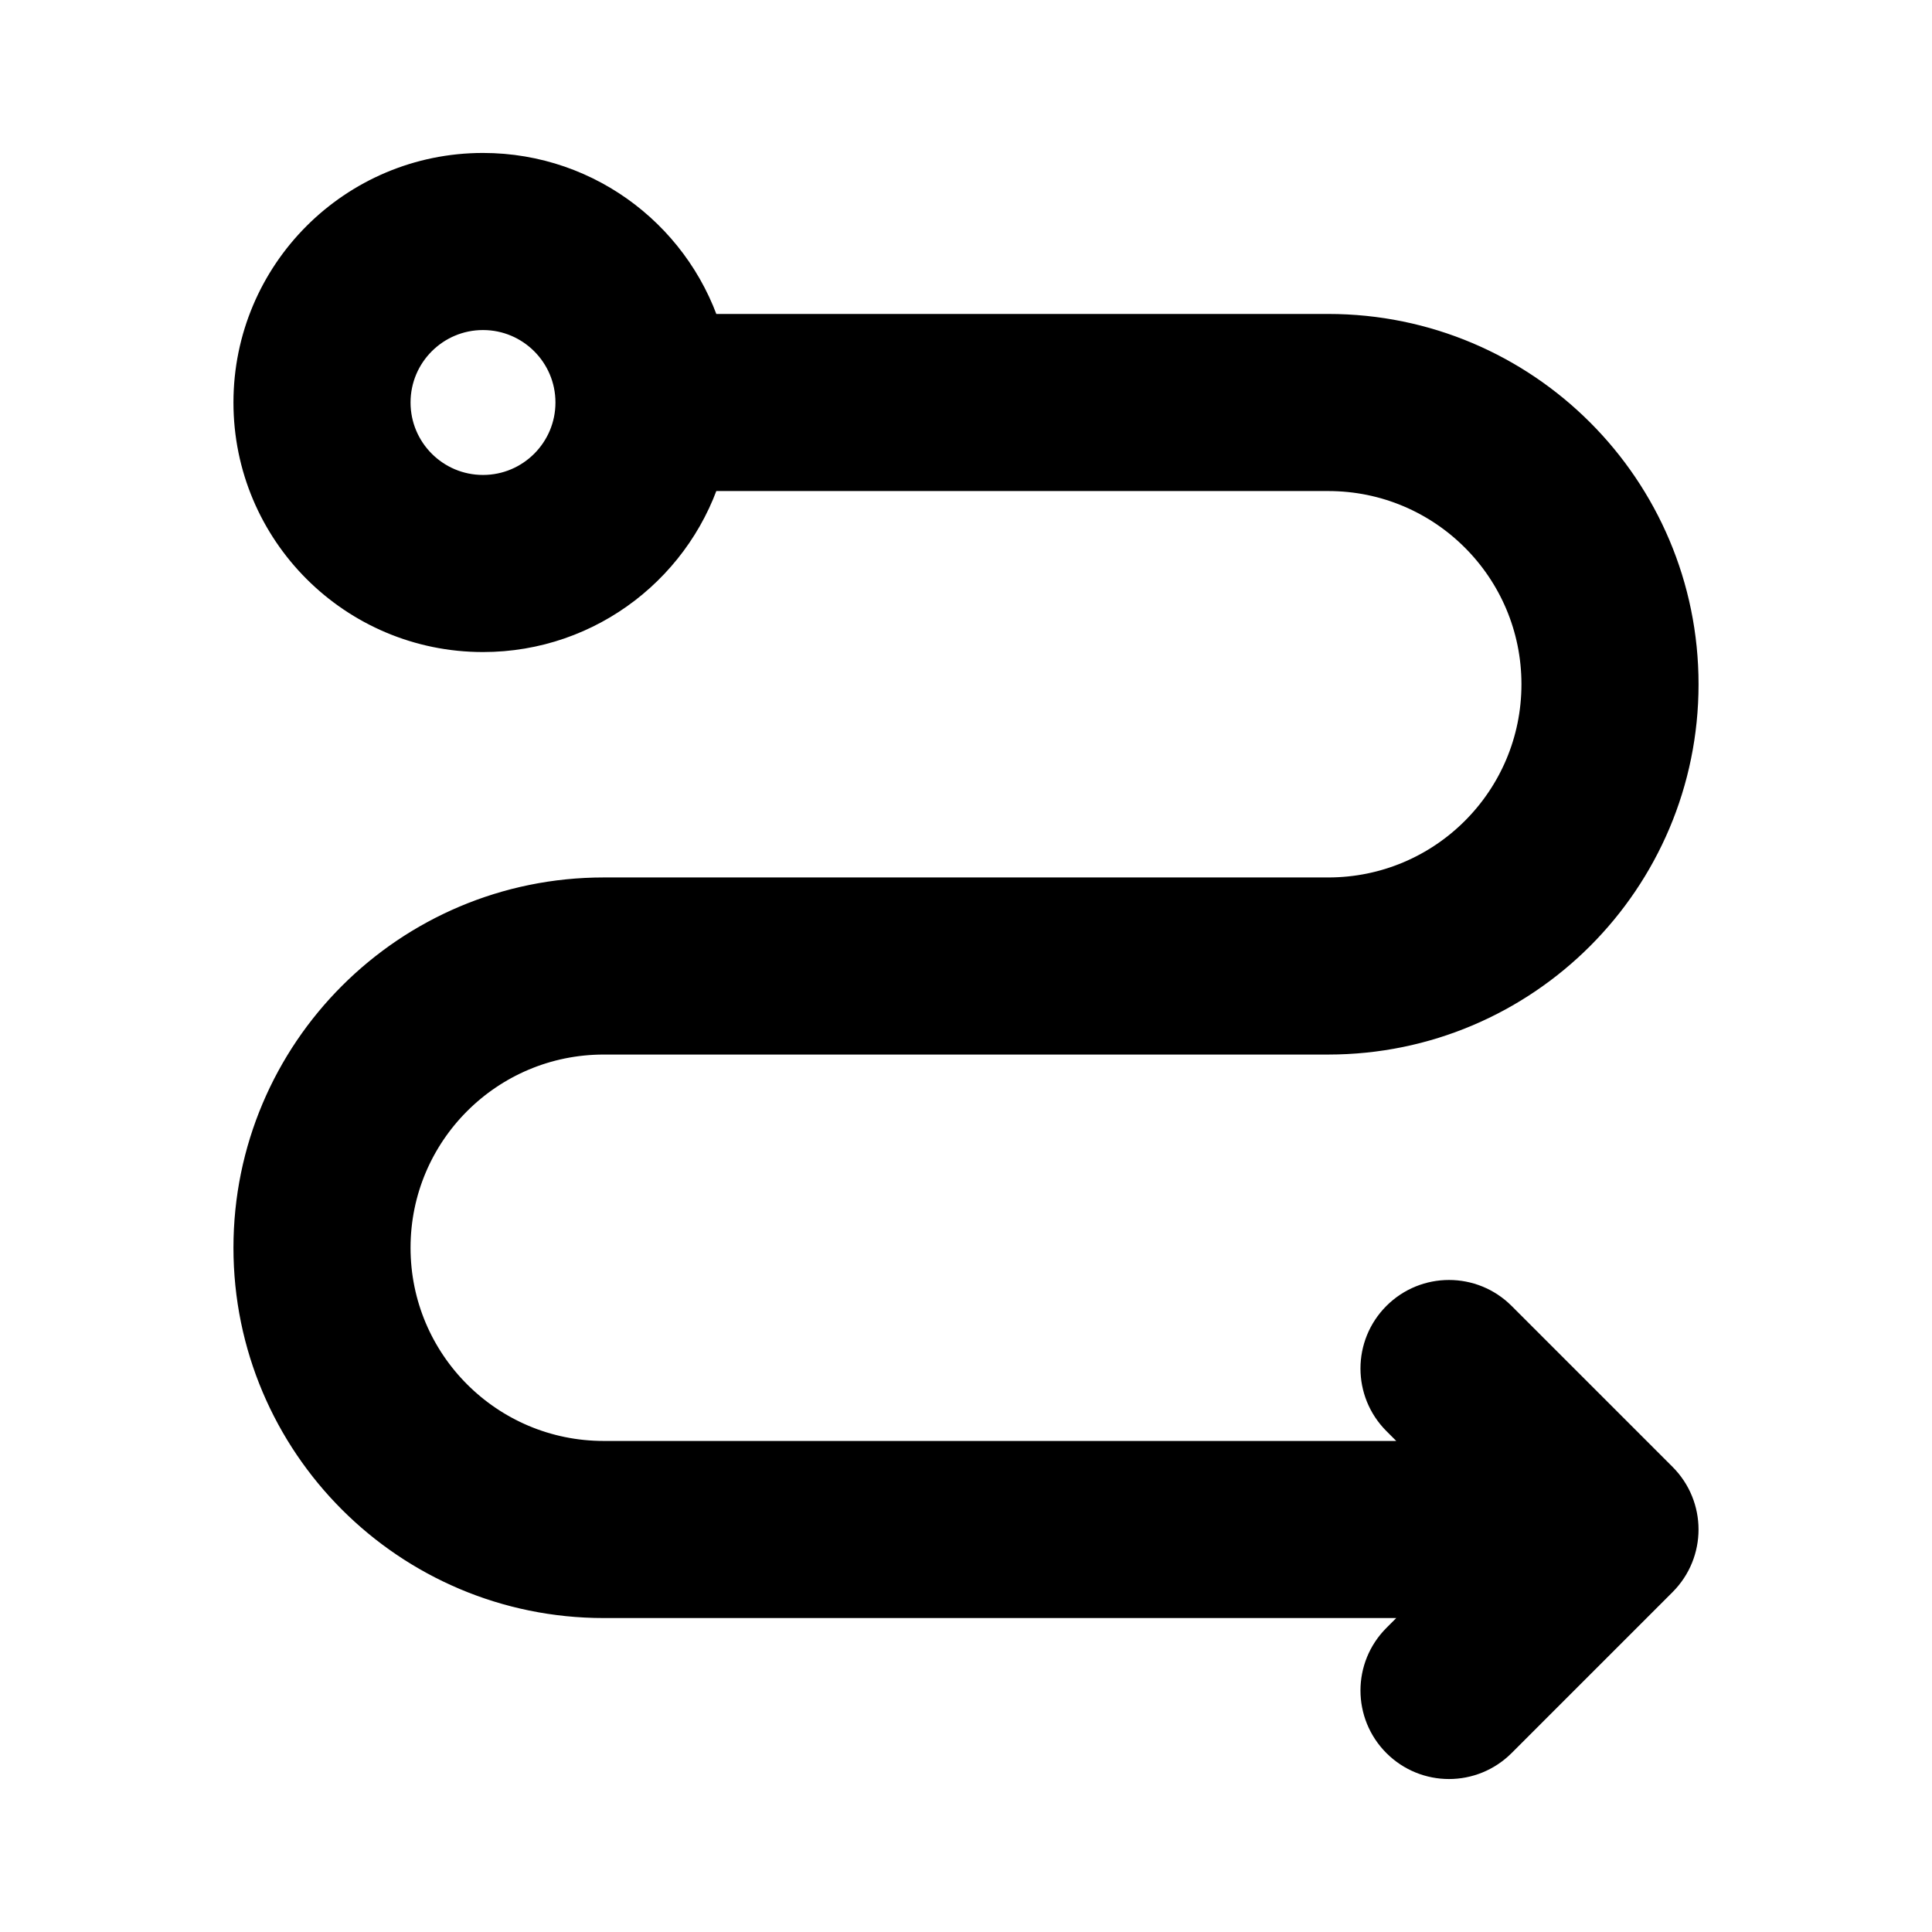
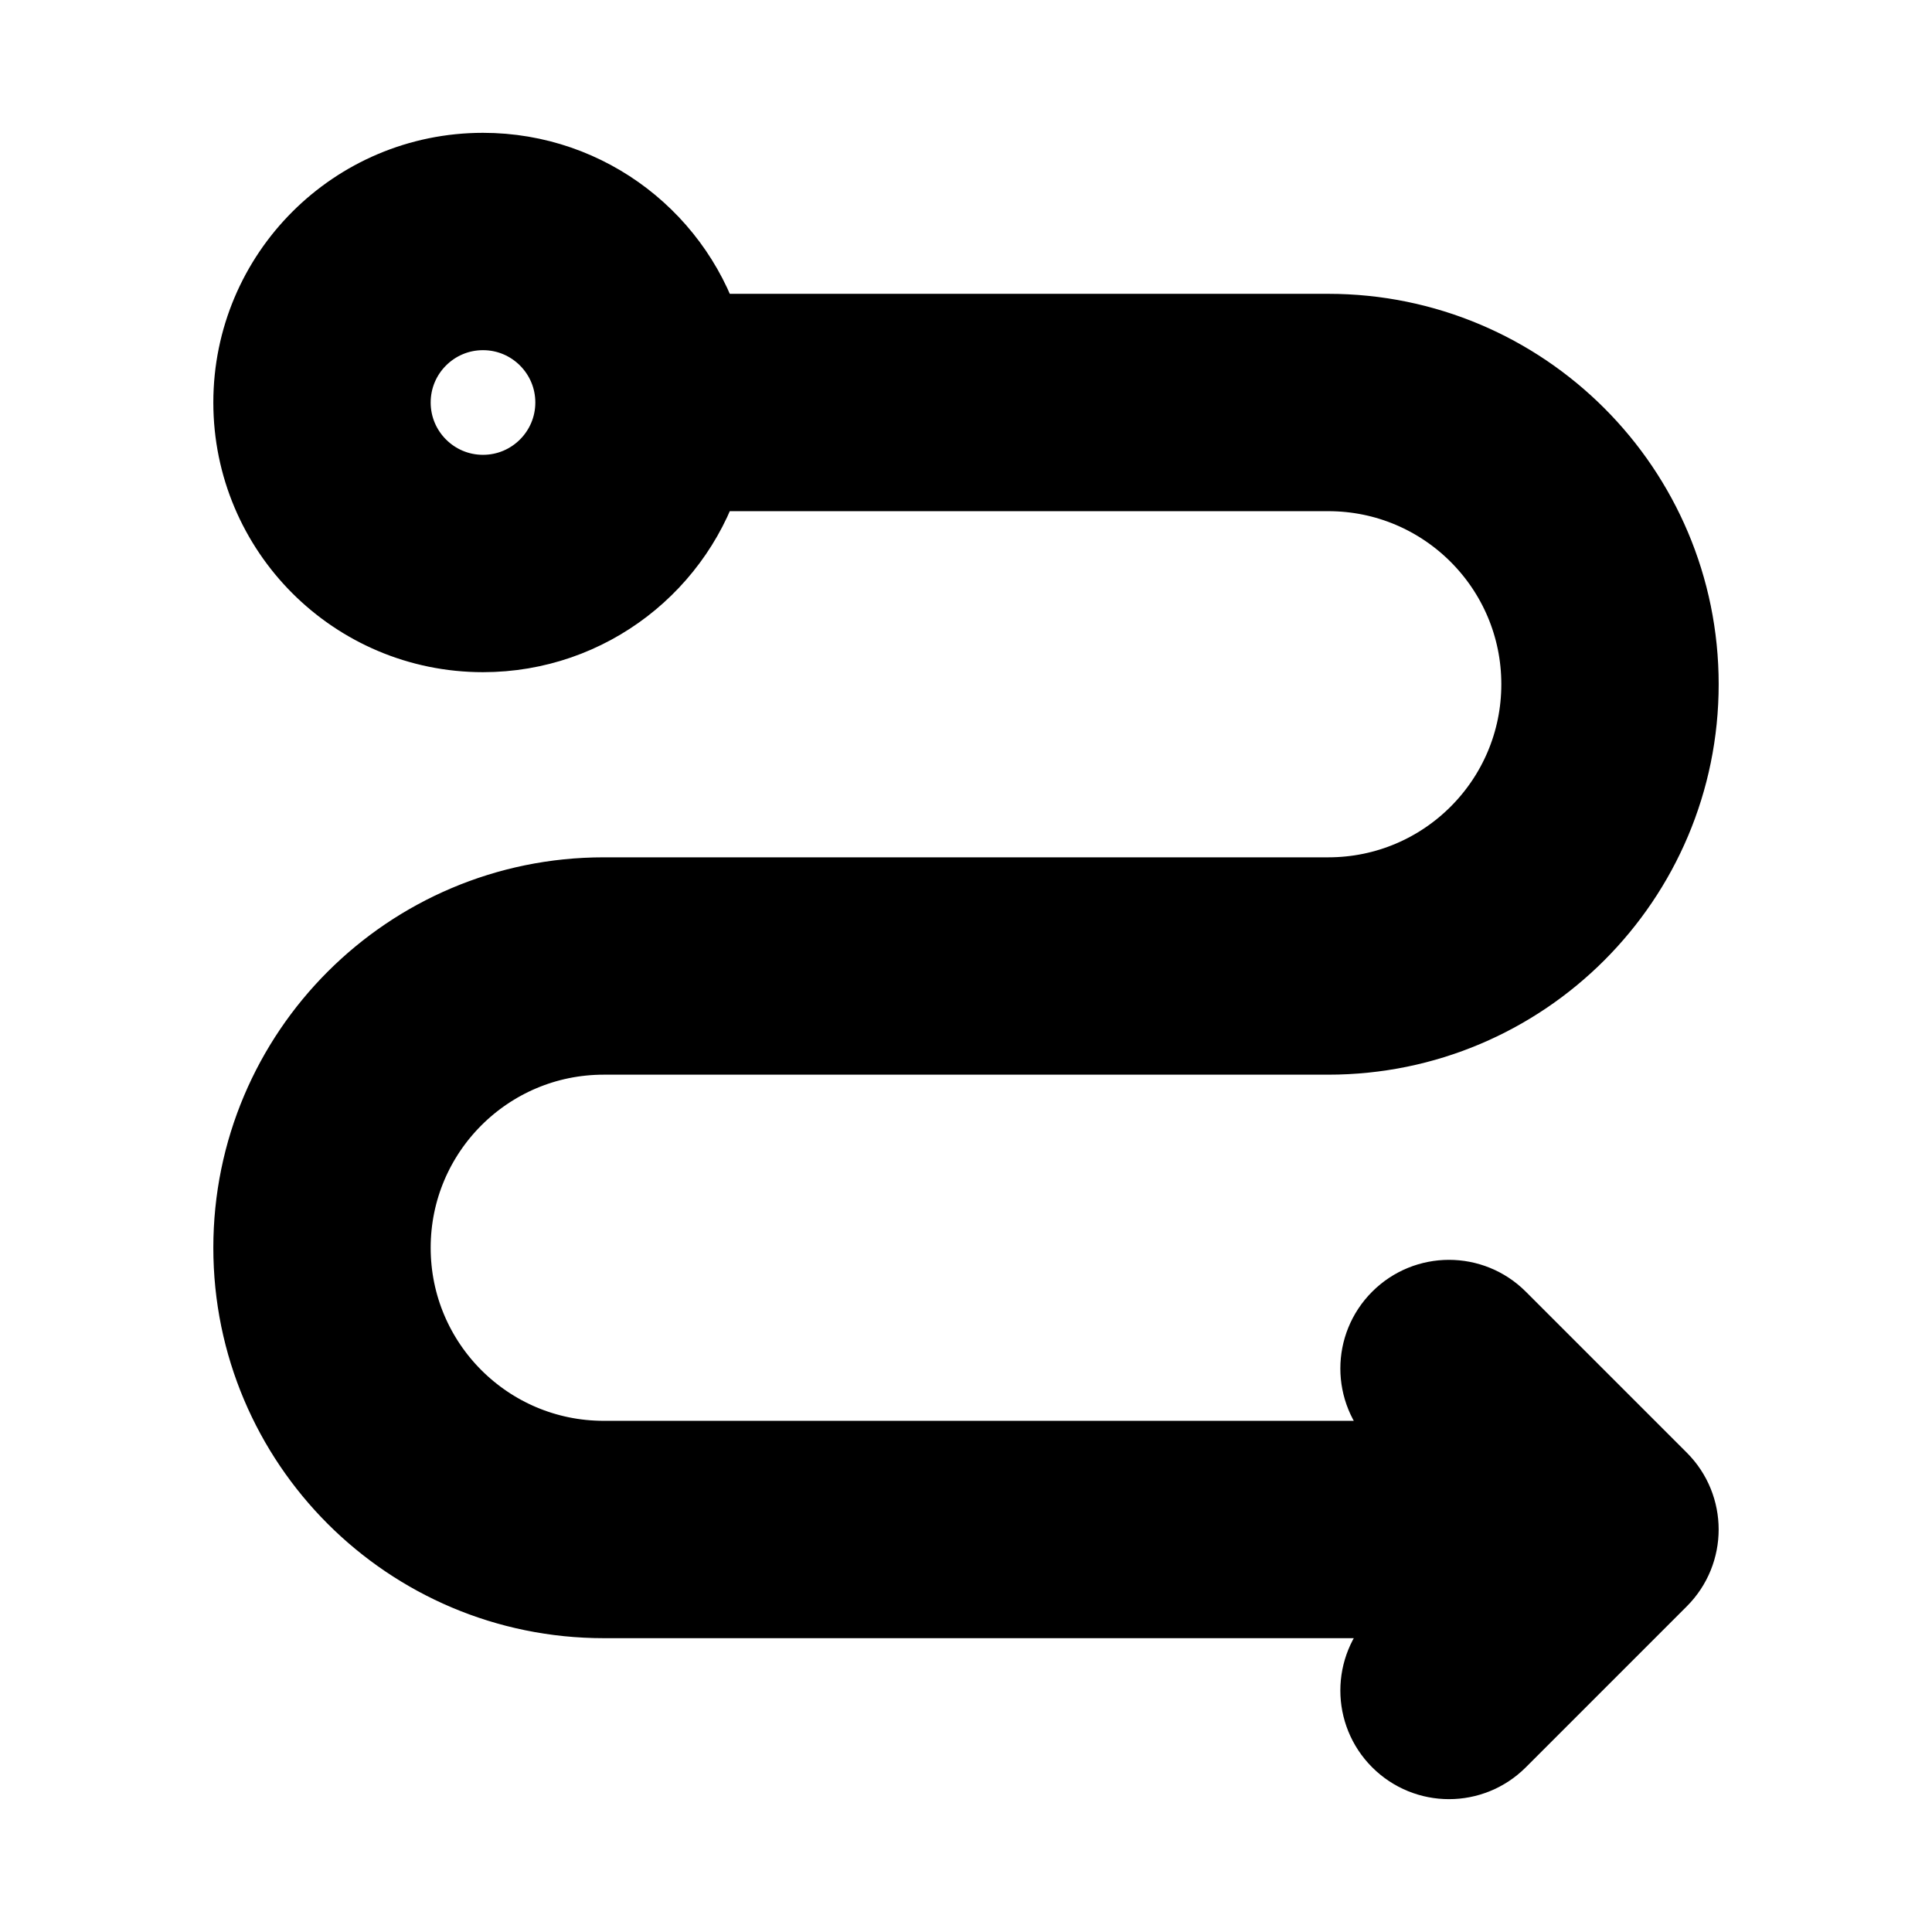
<svg xmlns="http://www.w3.org/2000/svg" width="24" height="24" viewBox="0 0 24 24" fill="none">
-   <g stroke="#000000" stroke-width="0.7" stroke-linejoin="round" stroke-linecap="round">
+   <g stroke="#000000" stroke-width="1.2" stroke-linejoin="round" stroke-linecap="round">
    <path fill-rule="evenodd" clip-rule="evenodd" d="M6 3.75C5.31 3.75 4.75 4.31 4.75 5C4.75 5.69 5.31 6.25 6 6.25C6.69 6.25 7.25 5.69 7.25 5C7.25 4.31 6.69 3.75 6 3.75ZM3.25 5C3.25 3.481 4.481 2.25 6 2.25C7.259 2.25 8.32 3.096 8.646 4.25H16.5C18.847 4.25 20.75 6.153 20.75 8.5C20.75 10.847 18.847 12.75 16.5 12.75H7.5C5.981 12.75 4.75 13.981 4.75 15.5C4.75 17.019 5.981 18.25 7.5 18.25H18.189L17.47 17.53C17.177 17.237 17.177 16.763 17.47 16.47C17.763 16.177 18.237 16.177 18.53 16.47L20.53 18.47C20.823 18.763 20.823 19.237 20.53 19.53L18.53 21.53C18.237 21.823 17.763 21.823 17.47 21.53C17.177 21.237 17.177 20.763 17.47 20.47L18.189 19.75H7.5C5.153 19.75 3.25 17.847 3.25 15.5C3.25 13.153 5.153 11.25 7.5 11.25H16.5C18.019 11.25 19.25 10.019 19.25 8.5C19.25 6.981 18.019 5.75 16.5 5.75H8.646C8.32 6.904 7.259 7.75 6 7.75C4.481 7.75 3.25 6.519 3.25 5Z" fill="#000000" />
  </g>
</svg>
